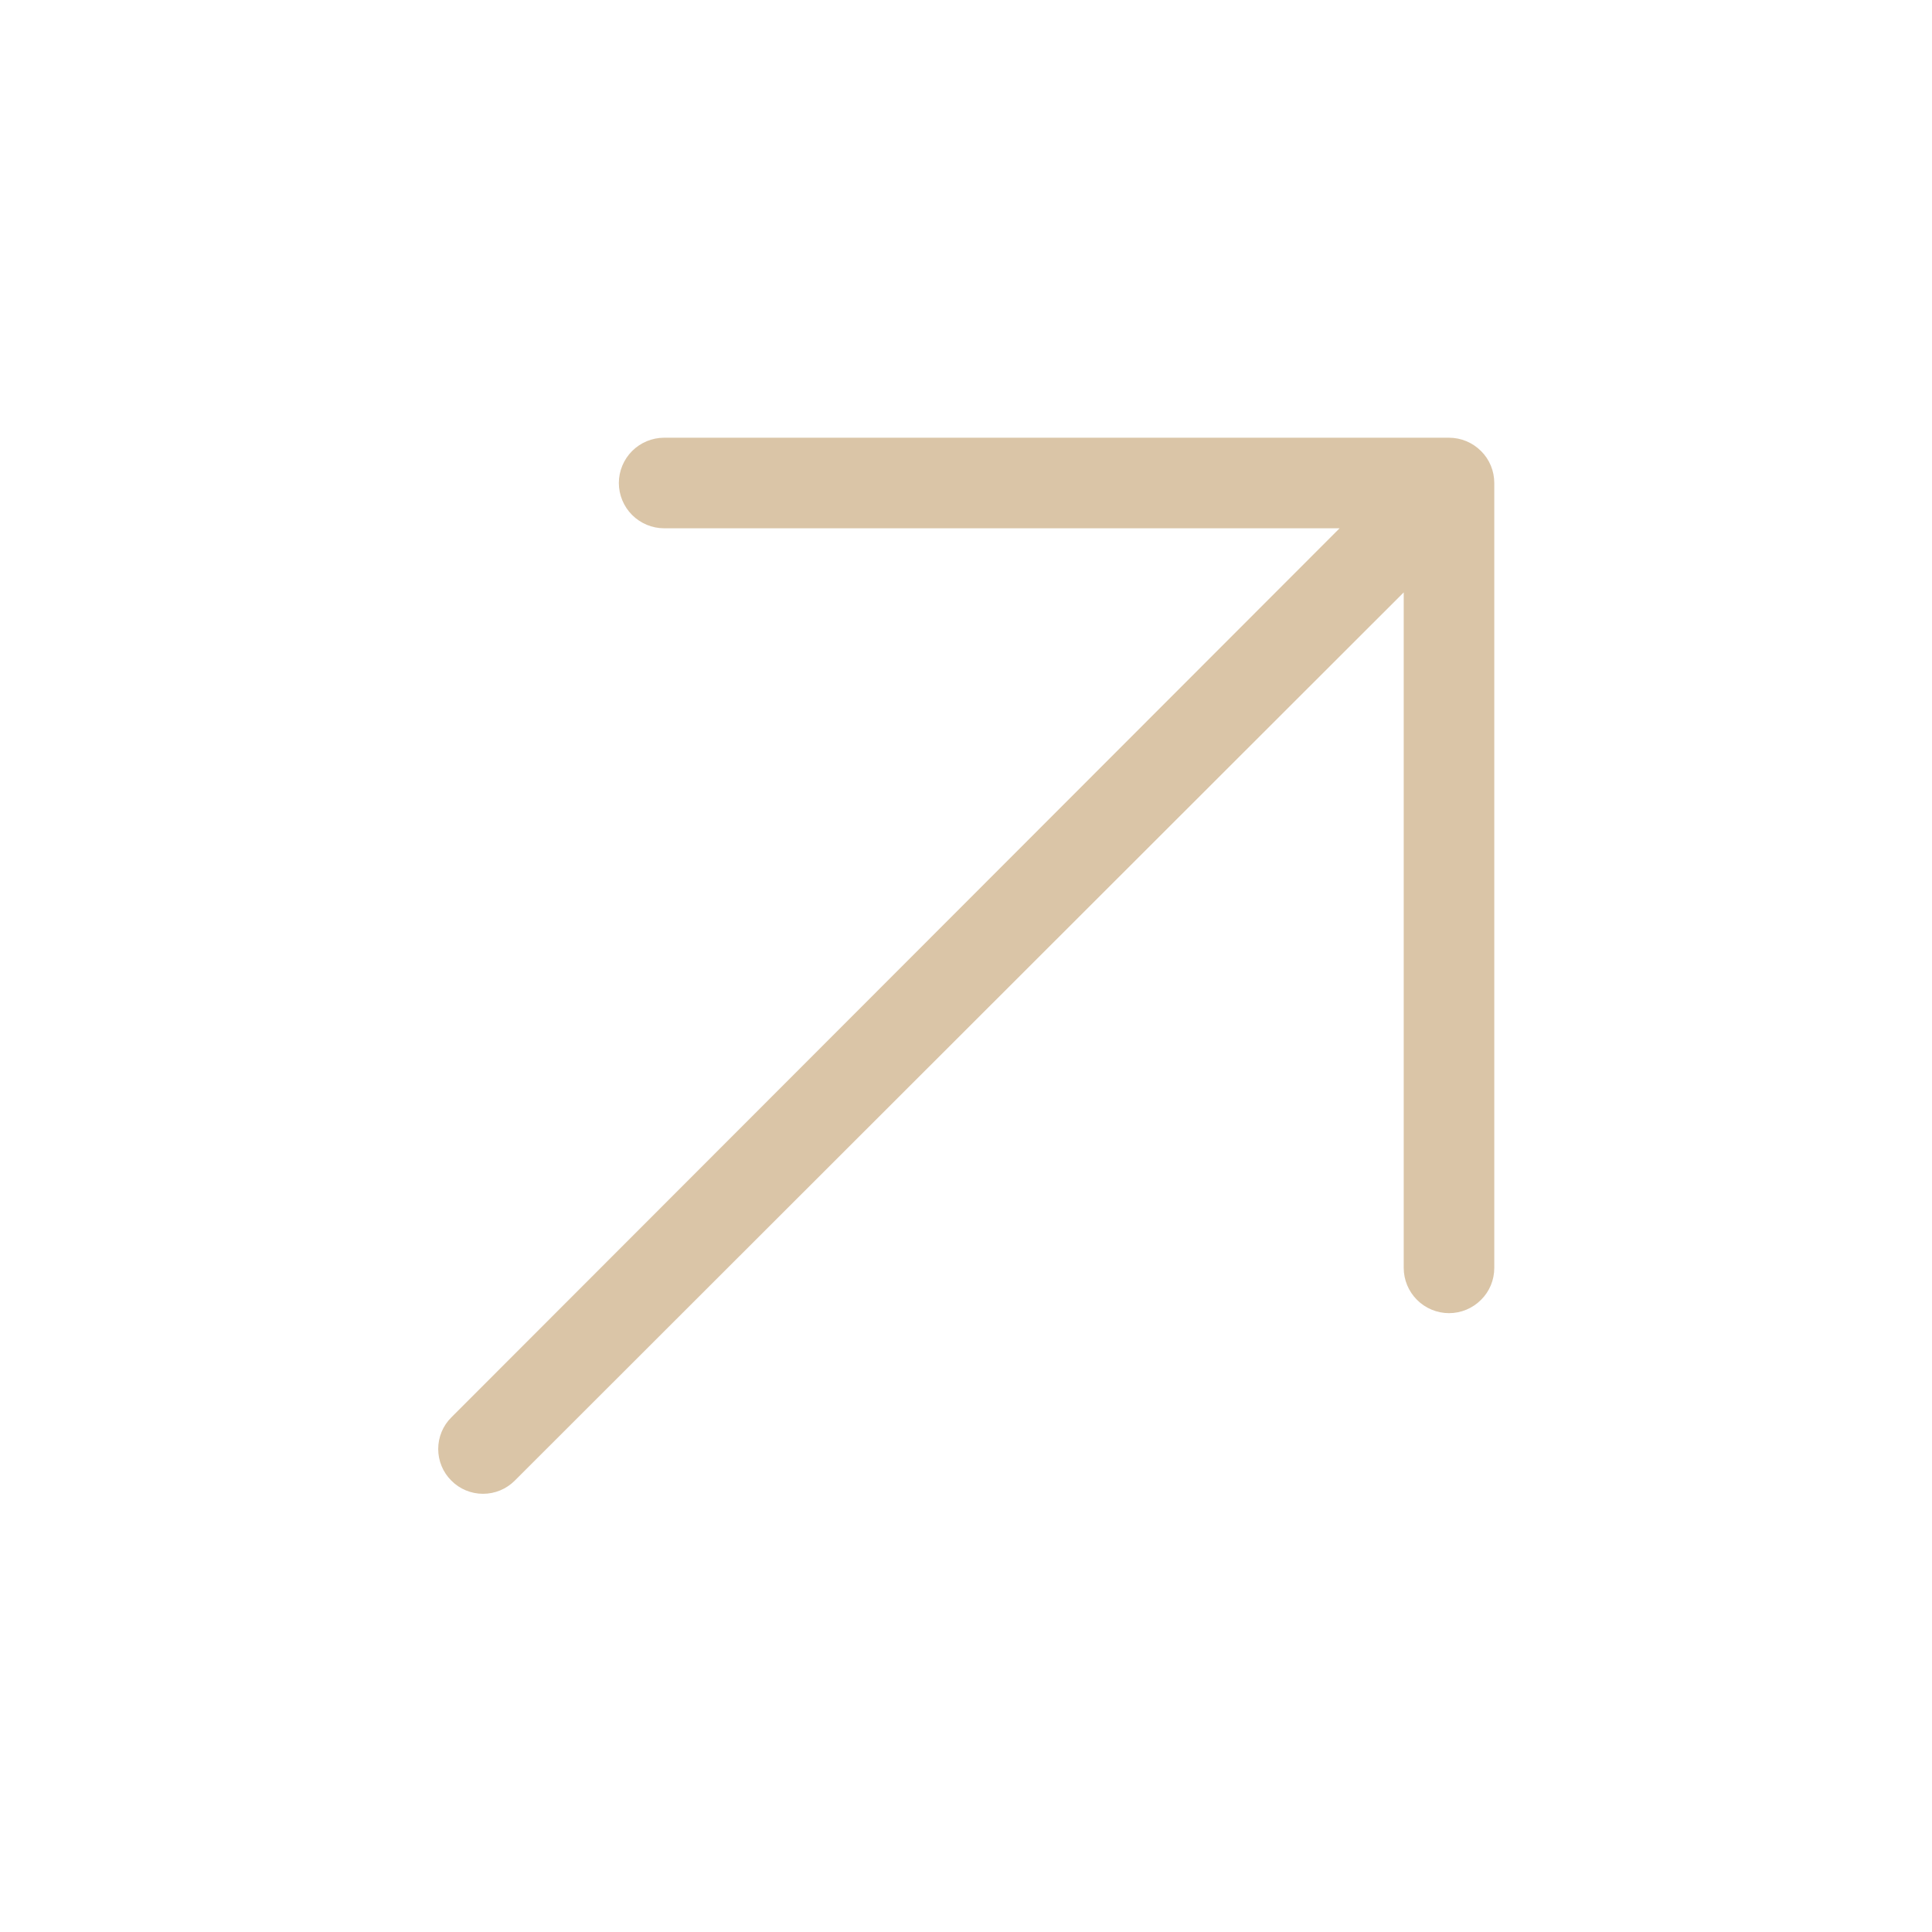
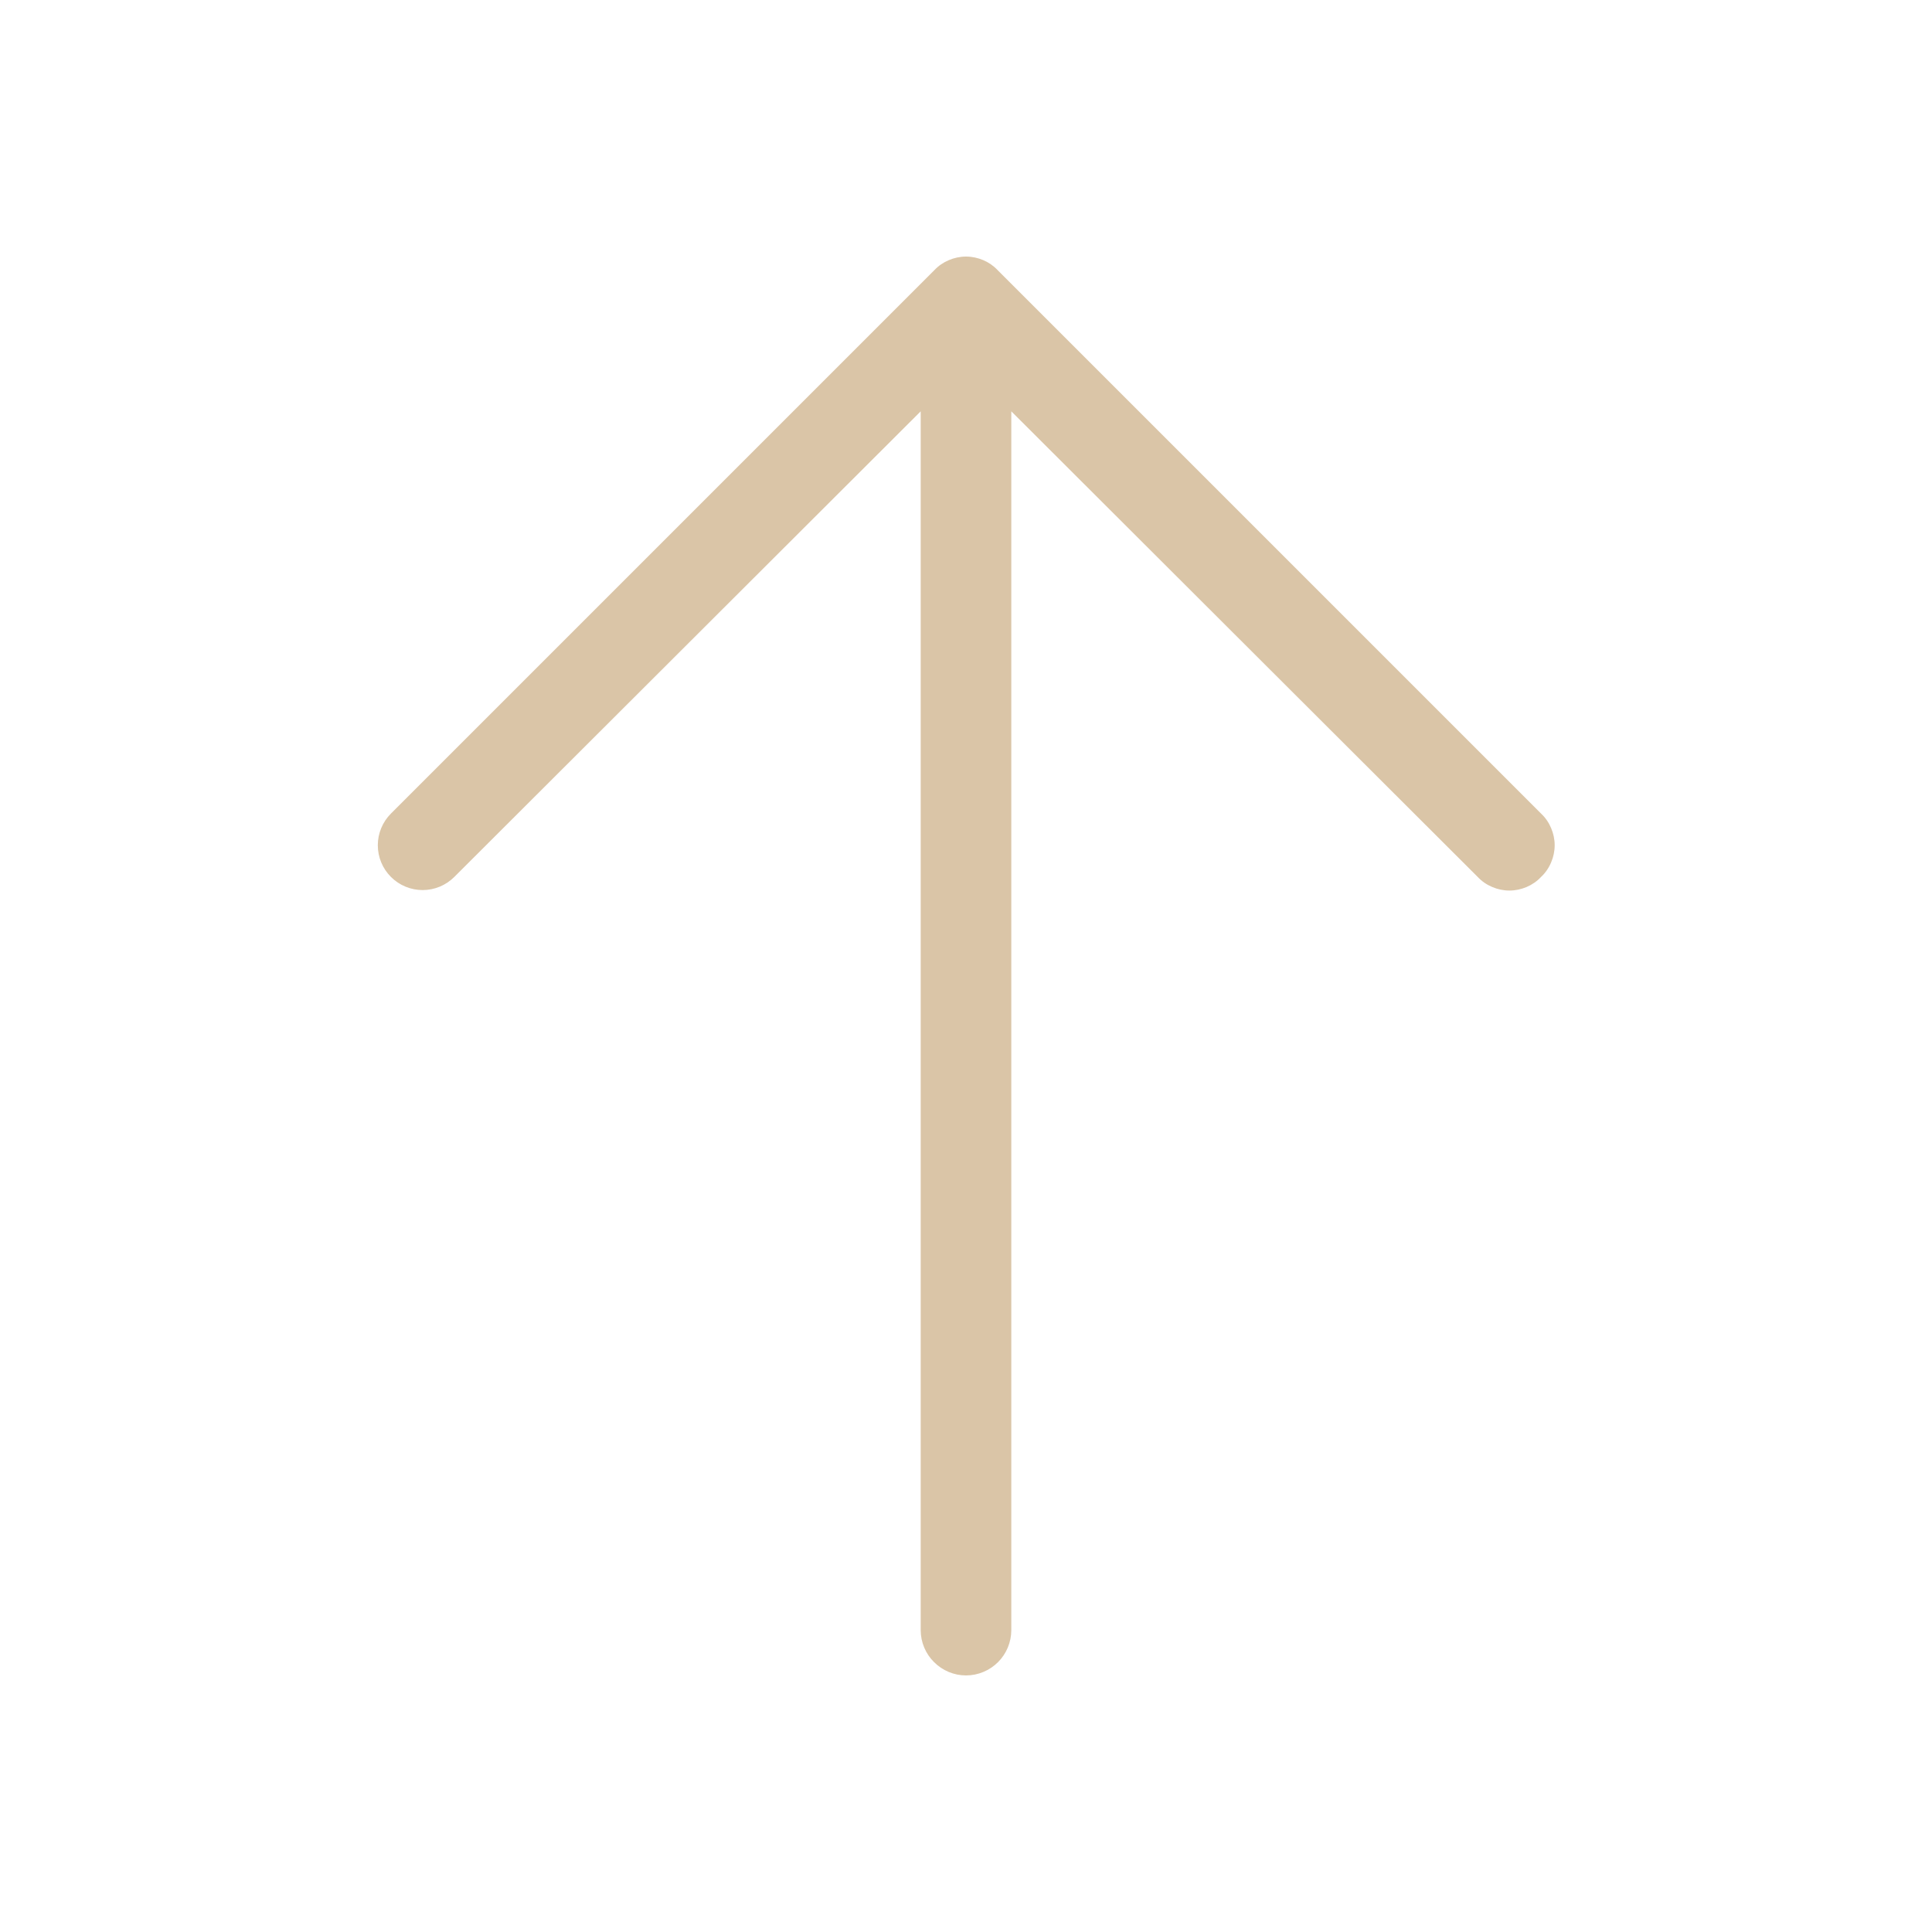
- <svg xmlns="http://www.w3.org/2000/svg" width="16" height="16" viewBox="0 0 16 16" fill="none">
-   <g id="ph:arrow-up-right-light">
-     <path id="Vector" d="M12.375 4V10.5C12.375 10.6 12.336 10.695 12.265 10.765C12.195 10.835 12.1 10.875 12 10.875C11.901 10.875 11.805 10.835 11.735 10.765C11.665 10.695 11.625 10.6 11.625 10.5V4.906L4.263 12.262C4.193 12.332 4.099 12.371 4 12.371C3.902 12.371 3.807 12.332 3.738 12.262C3.668 12.193 3.629 12.098 3.629 12C3.629 11.902 3.668 11.807 3.738 11.738L11.094 4.375H5.5C5.401 4.375 5.305 4.335 5.235 4.265C5.165 4.195 5.125 4.099 5.125 4C5.125 3.901 5.165 3.805 5.235 3.735C5.305 3.665 5.401 3.625 5.5 3.625H12C12.1 3.625 12.195 3.665 12.265 3.735C12.336 3.805 12.375 3.901 12.375 4Z" fill="#DAC5A7" />
+ <svg xmlns="http://www.w3.org/2000/svg" width="20" height="20" viewBox="0 0 20 20" fill="none">
+   <g id="ph:arrow-up-light">
+     <path id="Vector" d="M15.953 9.078C15.911 9.123 15.86 9.158 15.804 9.182C15.747 9.206 15.687 9.219 15.625 9.219C15.564 9.219 15.503 9.206 15.447 9.182C15.39 9.158 15.339 9.123 15.297 9.078L10.469 4.258V16.875C10.469 16.999 10.419 17.119 10.332 17.206C10.244 17.294 10.124 17.344 10 17.344C9.876 17.344 9.757 17.294 9.669 17.206C9.581 17.119 9.531 16.999 9.531 16.875V4.258L4.703 9.078C4.616 9.165 4.498 9.214 4.375 9.214C4.252 9.214 4.134 9.165 4.047 9.078C3.96 8.991 3.911 8.873 3.911 8.75C3.911 8.627 3.96 8.509 4.047 8.422L9.672 2.797C9.714 2.752 9.765 2.717 9.822 2.693C9.878 2.669 9.939 2.656 10 2.656C10.062 2.656 10.122 2.669 10.179 2.693C10.235 2.717 10.286 2.752 10.328 2.797L15.953 8.422C15.998 8.464 16.033 8.515 16.057 8.572C16.081 8.628 16.094 8.689 16.094 8.75C16.094 8.811 16.081 8.872 16.057 8.928C16.033 8.985 15.998 9.036 15.953 9.078Z" fill="#DAC5A7" />
  </g>
</svg>
